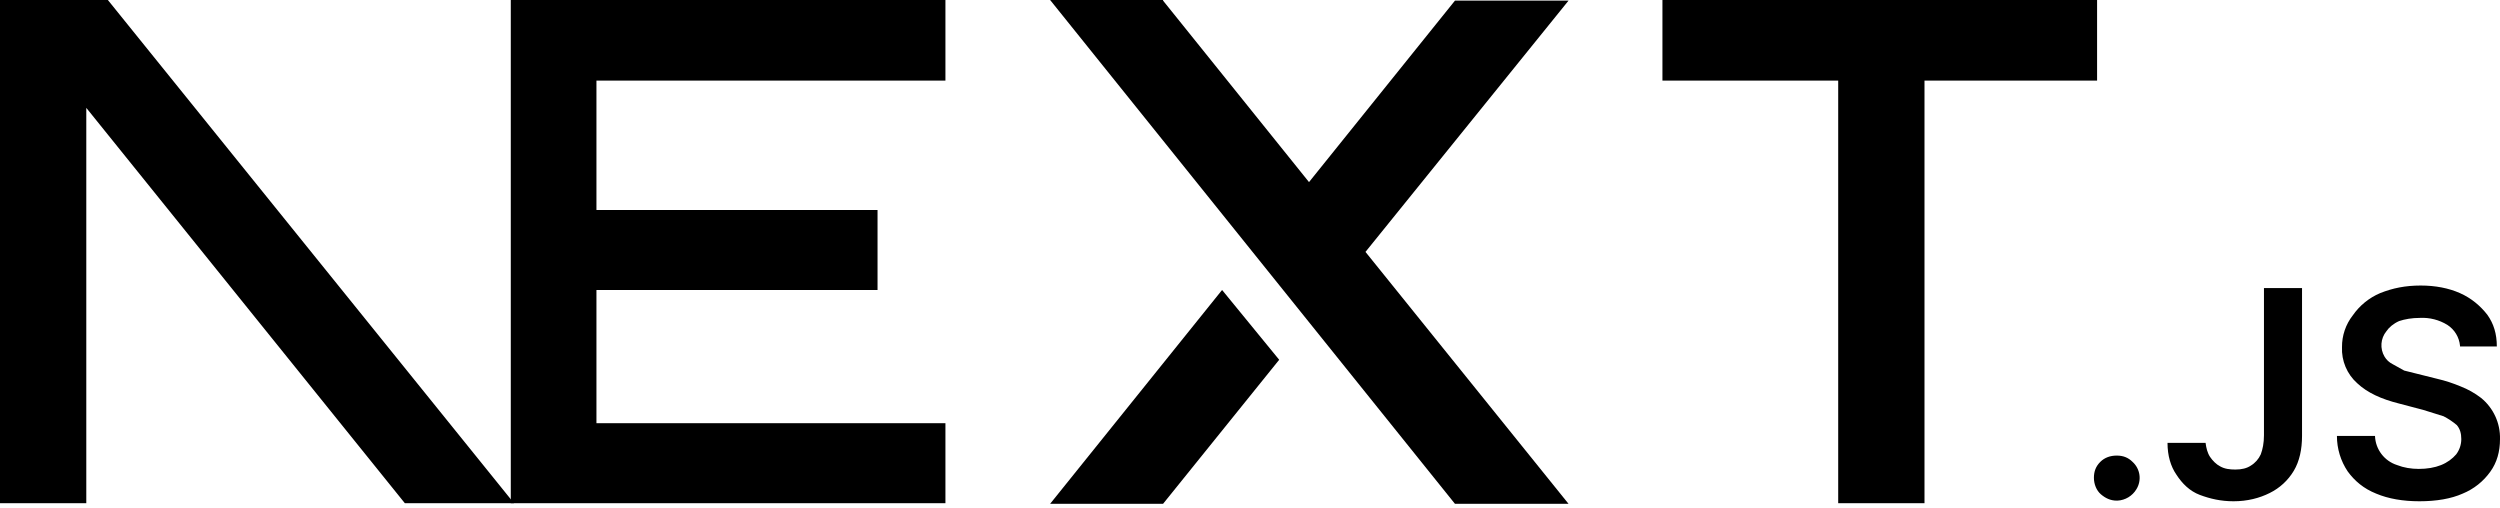
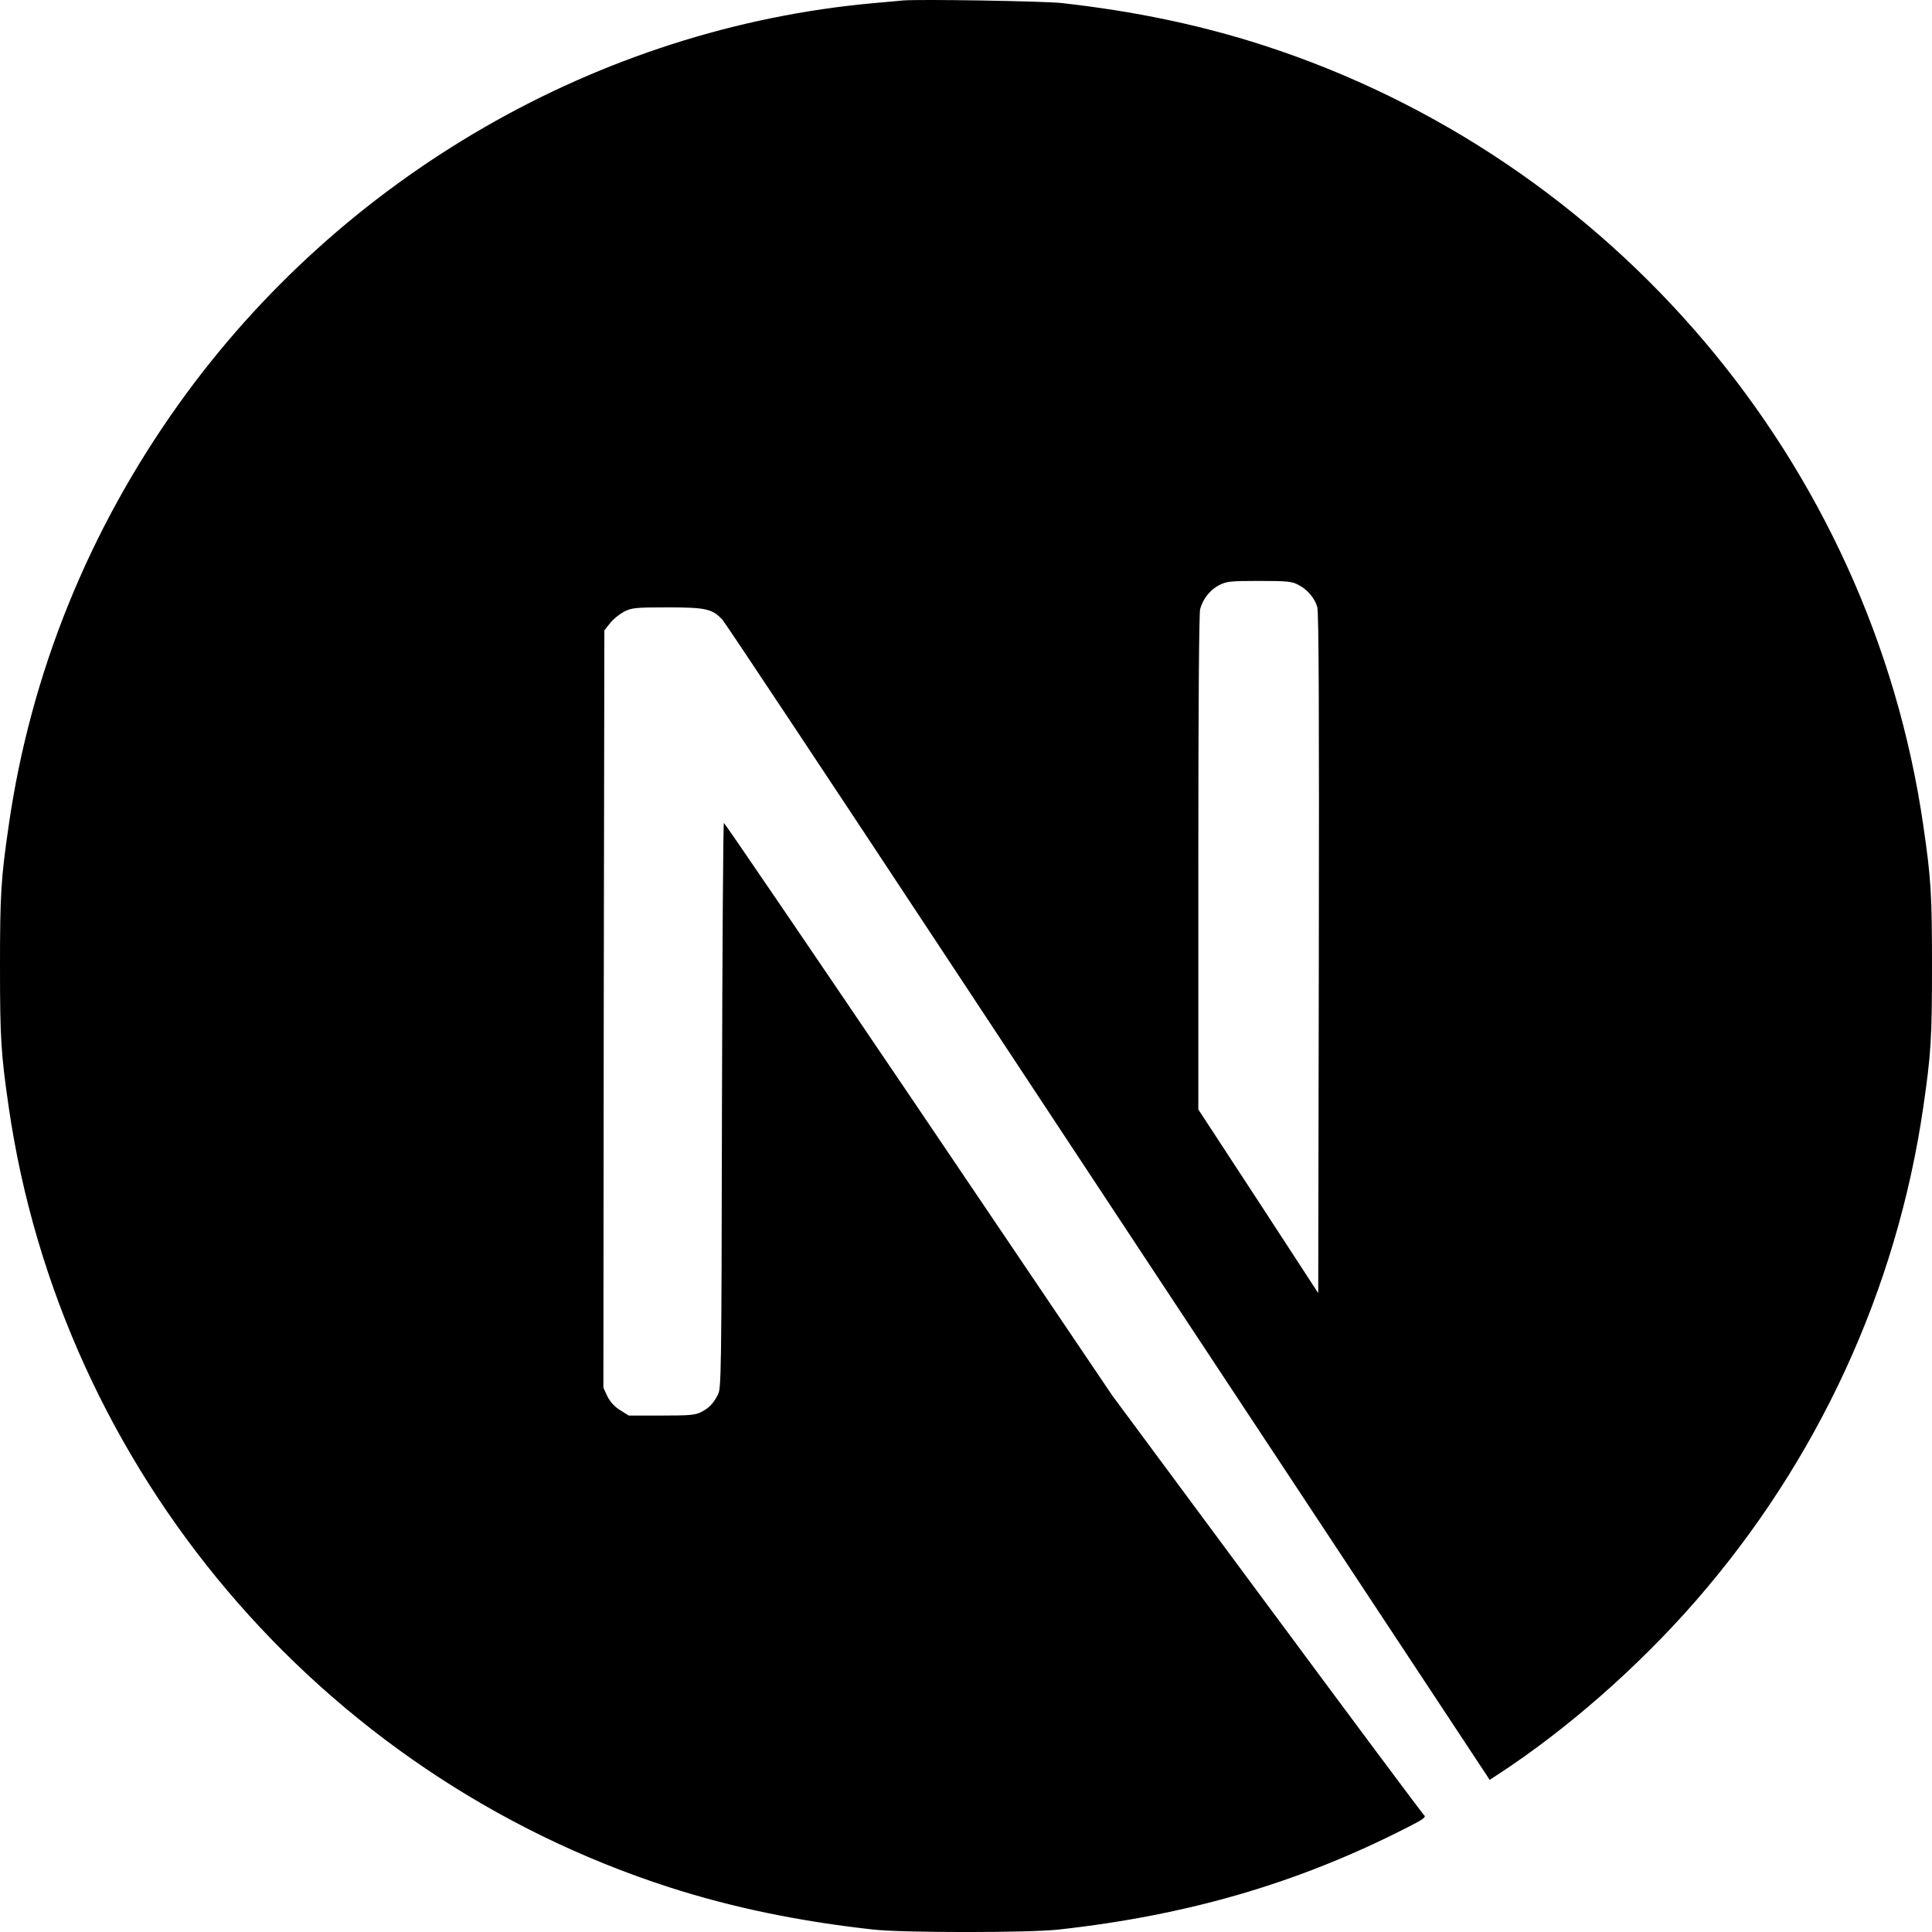
- <svg xmlns="http://www.w3.org/2000/svg" fill="none" viewBox="0 0 394 80">
-   <path fill="#000" d="M262 0h68.5v12.7h-27.2v66.6h-13.6V12.7H262V0ZM149 0v12.7H94v20.4h44.3v12.6H94v21h55v12.6H80.5V0h68.7zm34.3 0h-17.8l63.8 79.4h17.9l-32-39.7 32-39.6h-17.9l-23 28.6-23-28.6zm18.3 56.7-9-11-27.1 33.7h17.8l18.3-22.7z" />
-   <path fill="#000" d="M81 79.3 17 0H0v79.3h13.6V17l50.2 62.3H81Zm252.6-.4c-1 0-1.8-.4-2.5-1s-1.1-1.6-1.1-2.6.3-1.8 1-2.5 1.6-1 2.6-1 1.8.3 2.5 1a3.4 3.4 0 0 1 .6 4.3 3.7 3.7 0 0 1-3 1.8zm23.2-33.5h6v23.3c0 2.1-.4 4-1.3 5.5a9.1 9.1 0 0 1-3.8 3.5c-1.6.8-3.5 1.3-5.7 1.3-2 0-3.7-.4-5.3-1s-2.8-1.8-3.7-3.2c-.9-1.3-1.4-3-1.4-5h6c.1.8.3 1.6.7 2.2s1 1.2 1.6 1.5c.7.4 1.5.5 2.4.5 1 0 1.8-.2 2.4-.6a4 4 0 0 0 1.6-1.8c.3-.8.5-1.8.5-3V45.5zm30.9 9.1a4.4 4.4 0 0 0-2-3.3 7.5 7.5 0 0 0-4.3-1.1c-1.3 0-2.4.2-3.3.5-.9.4-1.6 1-2 1.6a3.5 3.5 0 0 0-.3 4c.3.5.7.9 1.3 1.2l1.8 1 2 .5 3.2.8c1.3.3 2.5.7 3.7 1.2a13 13 0 0 1 3.2 1.8 8.1 8.1 0 0 1 3 6.5c0 2-.5 3.7-1.5 5.1a10 10 0 0 1-4.4 3.5c-1.8.8-4.1 1.2-6.8 1.2-2.6 0-4.9-.4-6.8-1.2-2-.8-3.4-2-4.5-3.5a10 10 0 0 1-1.7-5.6h6a5 5 0 0 0 3.5 4.6c1 .4 2.2.6 3.4.6 1.3 0 2.5-.2 3.5-.6 1-.4 1.8-1 2.4-1.7a4 4 0 0 0 .8-2.4c0-.9-.2-1.6-.7-2.2a11 11 0 0 0-2.1-1.4l-3.2-1-3.8-1c-2.8-.7-5-1.7-6.6-3.2a7.2 7.2 0 0 1-2.4-5.7 8 8 0 0 1 1.7-5 10 10 0 0 1 4.3-3.5c2-.8 4-1.2 6.4-1.2 2.3 0 4.4.4 6.2 1.2 1.8.8 3.2 2 4.3 3.4 1 1.4 1.5 3 1.5 5h-5.8z" />
+ <svg xmlns="http://www.w3.org/2000/svg" width="16" height="16" viewBox="0 0 16 16" fill="none">
+   <path d="M7.476 0.004C7.442 0.007 7.332 0.018 7.234 0.026C4.961 0.231 2.832 1.457 1.484 3.341C0.734 4.389 0.253 5.578 0.072 6.837C0.008 7.276 0 7.406 0 8.002C0 8.597 0.008 8.727 0.072 9.167C0.507 12.171 2.645 14.695 5.544 15.63C6.064 15.797 6.611 15.911 7.234 15.98C7.476 16.007 8.524 16.007 8.766 15.98C9.841 15.861 10.751 15.595 11.649 15.137C11.787 15.067 11.813 15.048 11.794 15.033C11.782 15.023 11.195 14.236 10.492 13.286L9.212 11.558L7.609 9.185C6.727 7.881 6.001 6.815 5.995 6.815C5.989 6.813 5.982 7.867 5.979 9.154C5.975 11.408 5.973 11.498 5.945 11.551C5.904 11.628 5.873 11.659 5.807 11.694C5.757 11.719 5.713 11.723 5.477 11.723H5.207L5.135 11.678C5.09 11.65 5.054 11.611 5.03 11.564L4.997 11.493L5 8.358L5.005 5.221L5.053 5.16C5.078 5.127 5.132 5.085 5.169 5.065C5.233 5.034 5.258 5.03 5.529 5.03C5.848 5.03 5.901 5.043 5.984 5.134C6.007 5.159 6.875 6.466 7.914 8.041C8.965 9.635 10.018 11.228 11.07 12.821L12.337 14.74L12.401 14.698C12.969 14.329 13.569 13.803 14.045 13.256C15.057 12.094 15.709 10.677 15.928 9.167C15.992 8.727 16 8.597 16 8.002C16 7.406 15.992 7.276 15.928 6.837C15.493 3.832 13.355 1.309 10.456 0.373C9.944 0.208 9.4 0.093 8.79 0.025C8.64 0.009 7.606 -0.008 7.476 0.004M10.751 4.843C10.826 4.88 10.887 4.952 10.909 5.027C10.922 5.068 10.925 5.937 10.922 7.897L10.917 10.709L10.421 9.948L9.924 9.188V7.145C9.924 5.823 9.93 5.08 9.939 5.044C9.964 4.957 10.019 4.888 10.094 4.847C10.158 4.815 10.182 4.811 10.427 4.811C10.659 4.811 10.7 4.815 10.751 4.843Z" fill="black" />
</svg>
